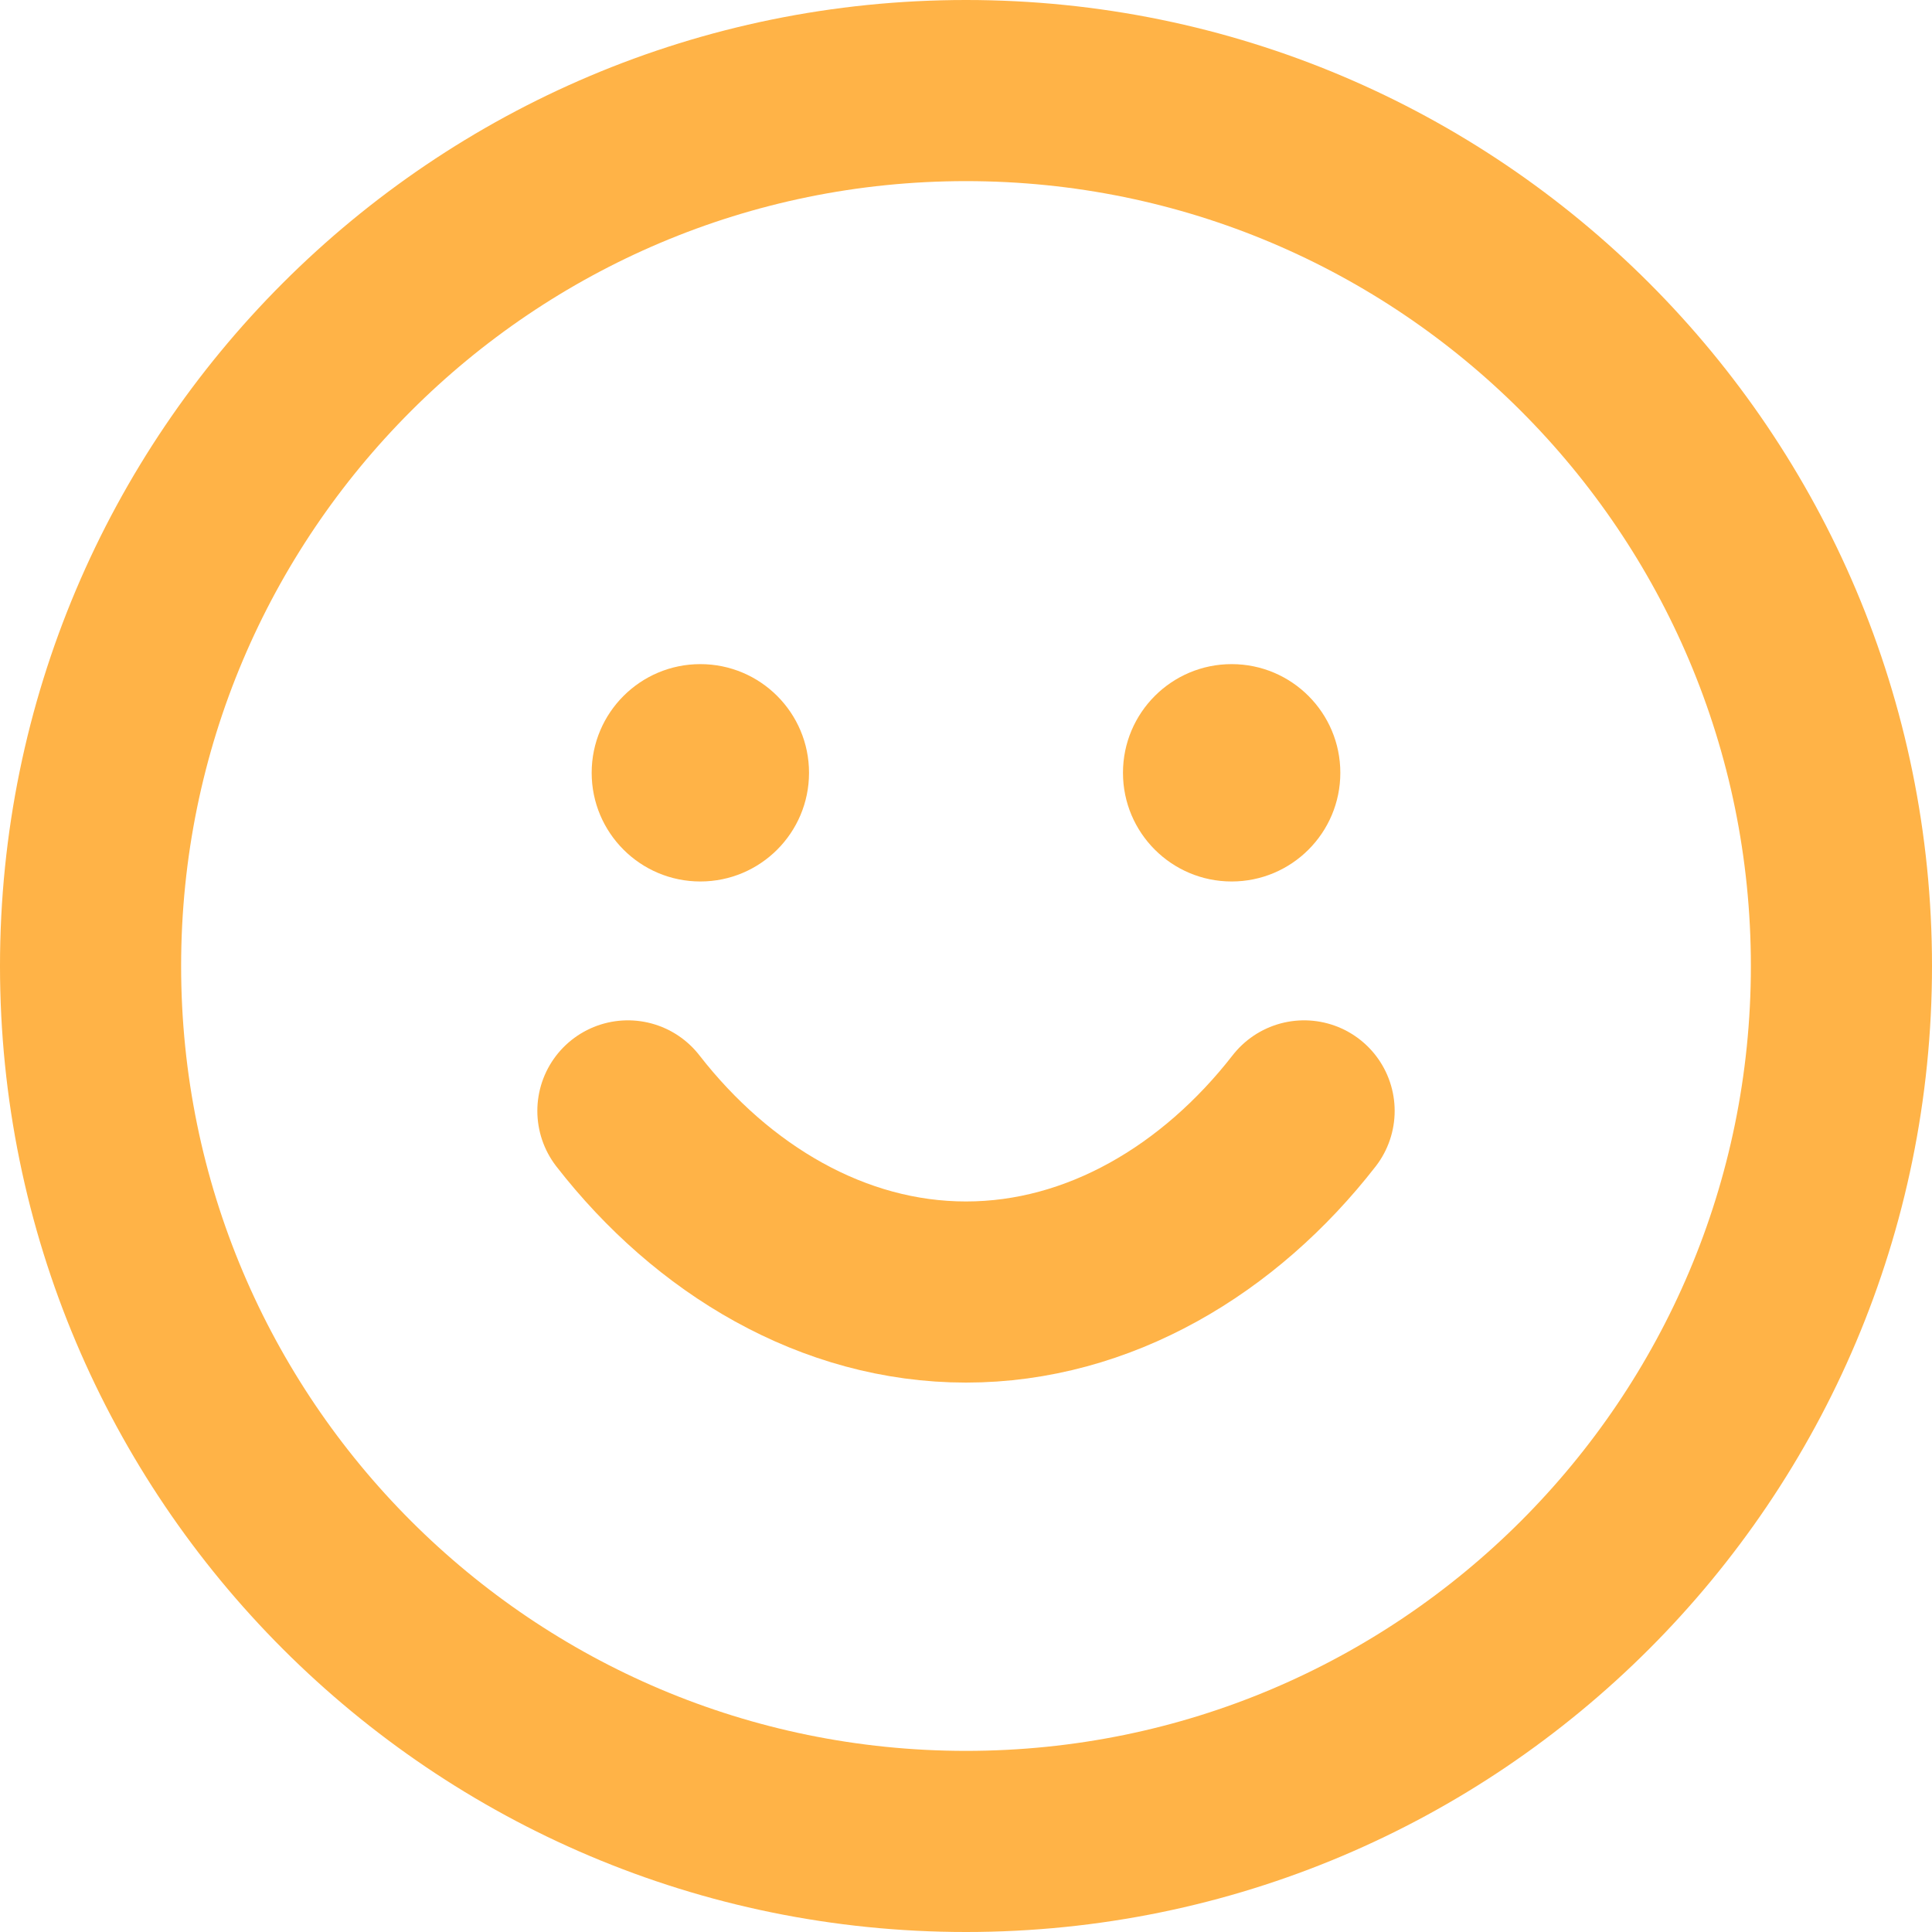
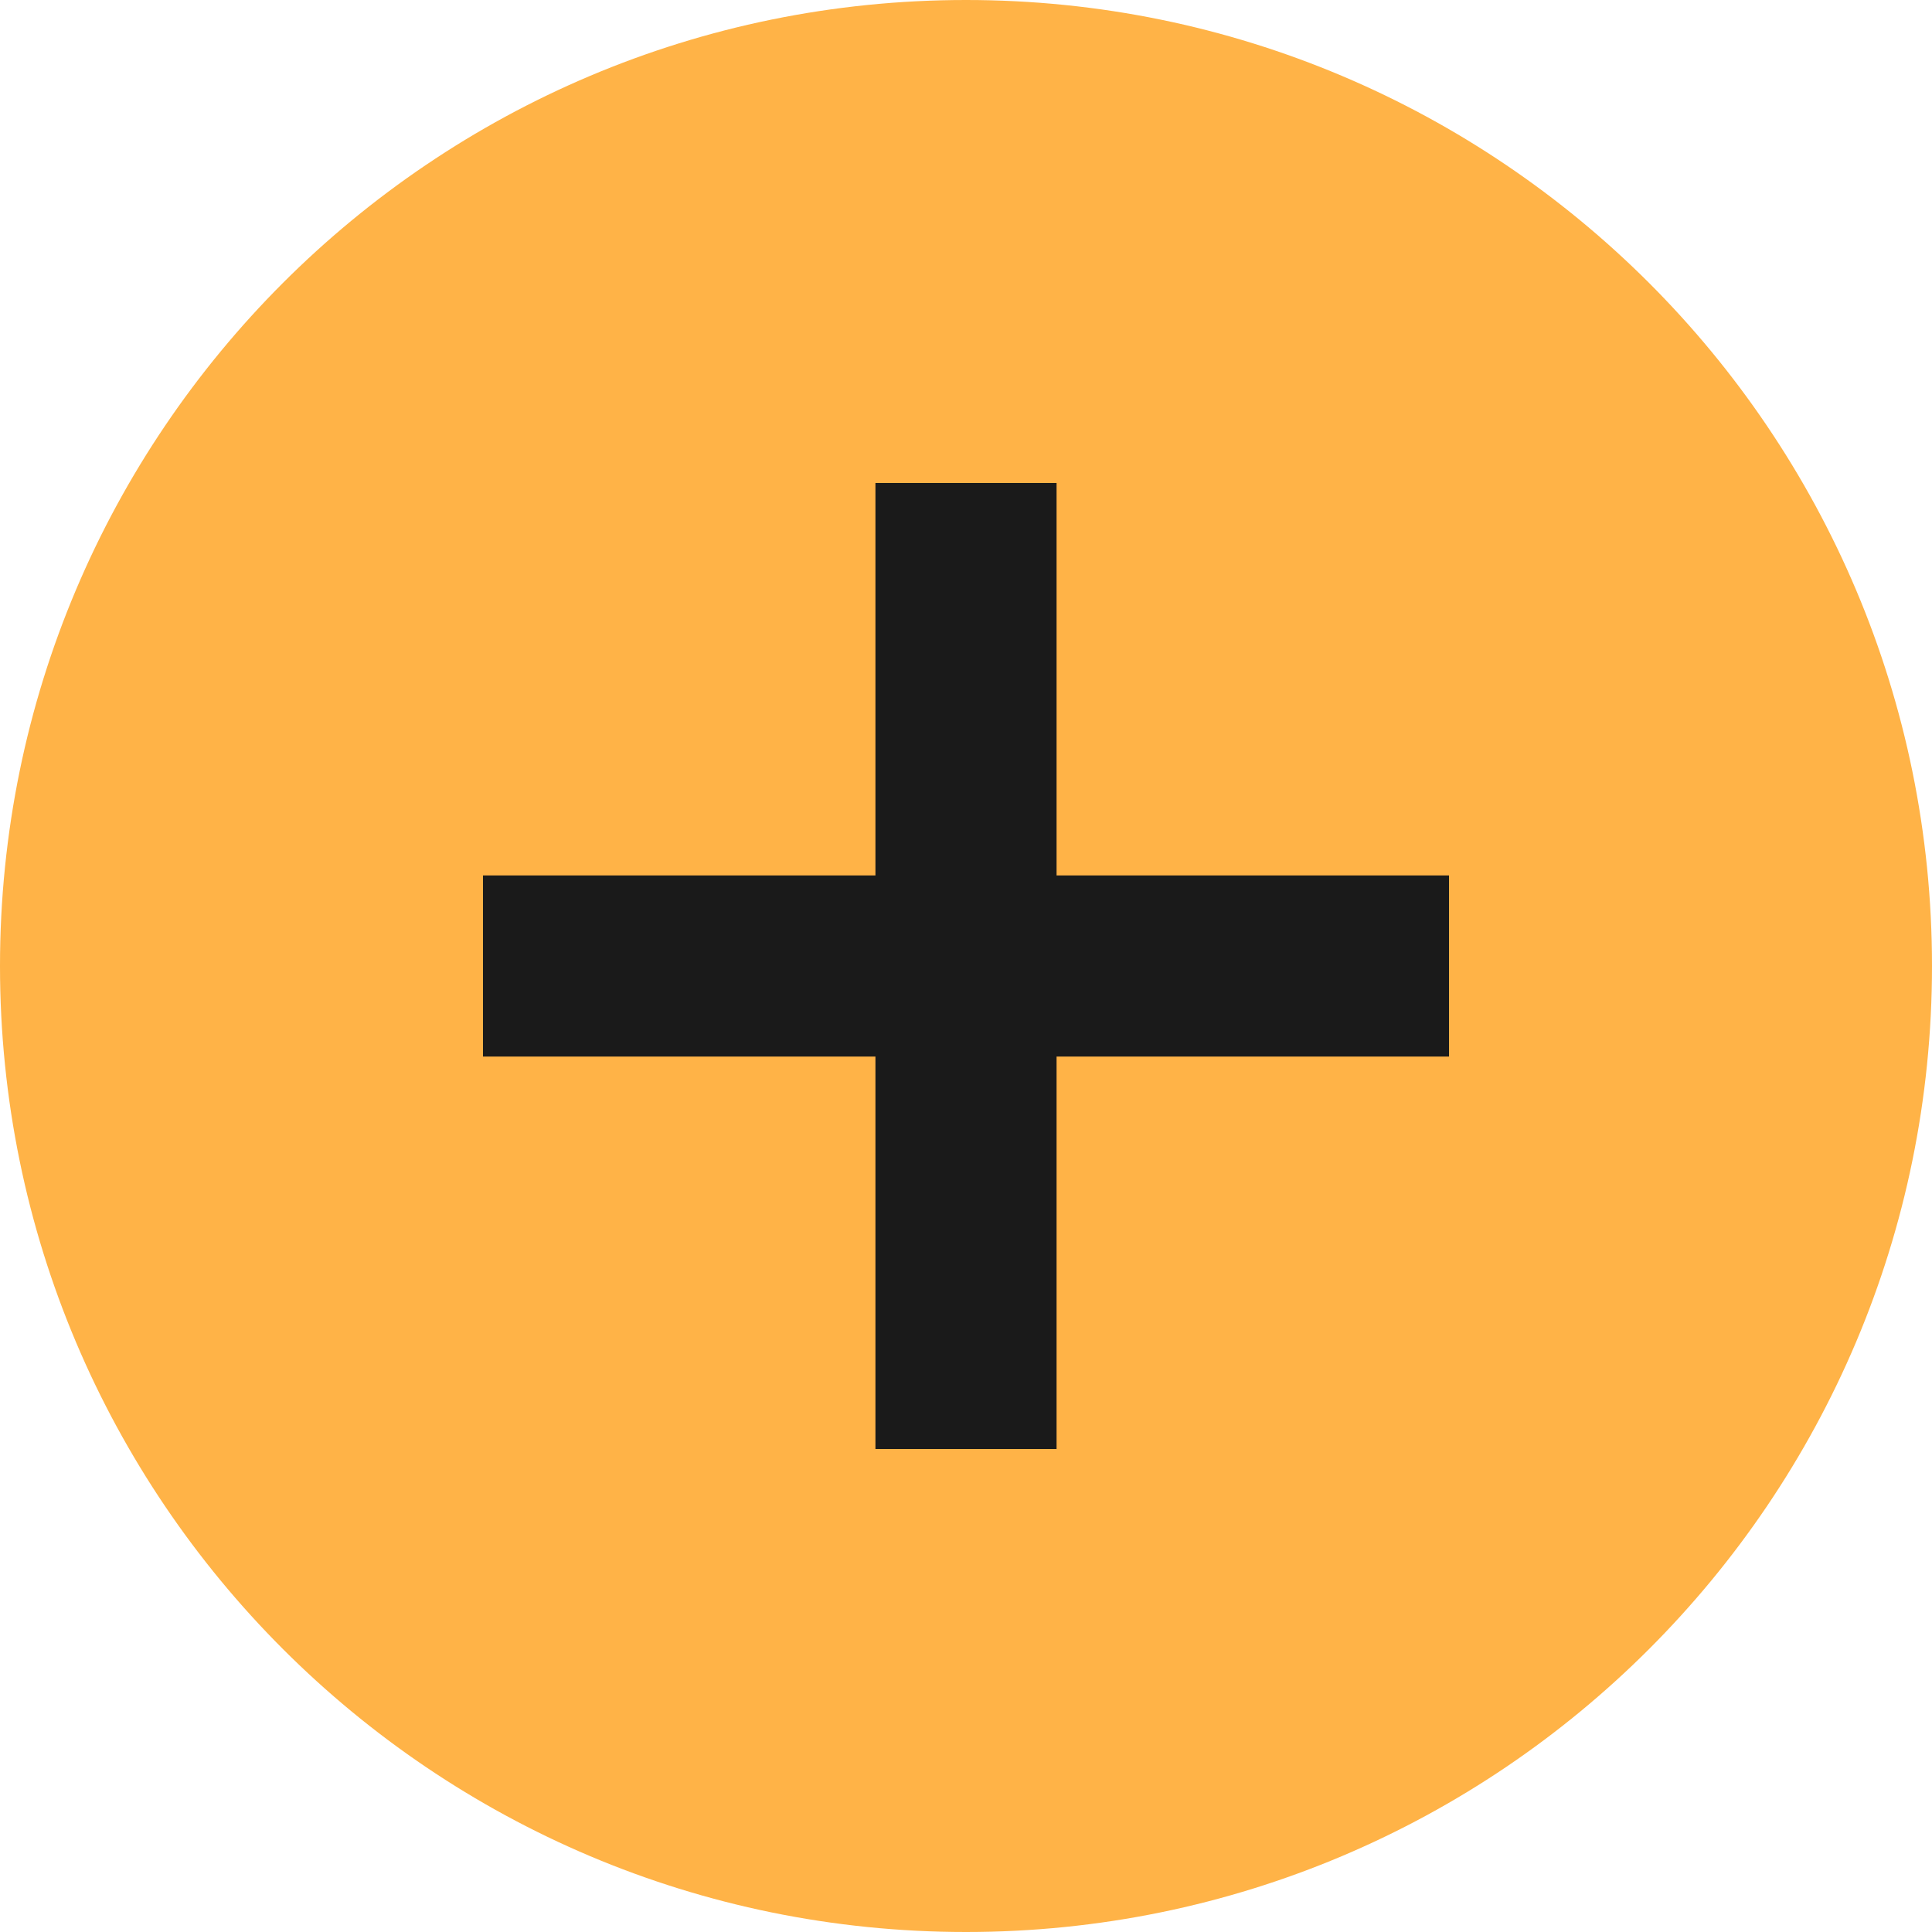
<svg xmlns="http://www.w3.org/2000/svg" width="16" height="16" viewBox="0 0 16 16" fill="none">
-   <circle cx="8" cy="8" r="7.25" stroke="#FFB347" stroke-width="1.5" fill="none" />
-   <path d="M5.2 9.2C5.9 10.1 6.9 10.7 8 10.7C9.1 10.7 10.1 10.1 10.8 9.2" stroke="#FFB347" stroke-width="1.5" stroke-linecap="round" fill="none" />
-   <circle cx="5.8" cy="6.4" r="0.9" fill="#FFB347" />
-   <circle cx="10.2" cy="6.4" r="0.9" fill="#FFB347" />
+   <circle cx="8" cy="8" r="8" fill="#FFB347" />
+   <path d="M7.25 4H8.75V7.25H12V8.75H8.75V12H7.25V8.75H4V7.25H7.25V4Z" fill="#1A1A1A" />
</svg>
